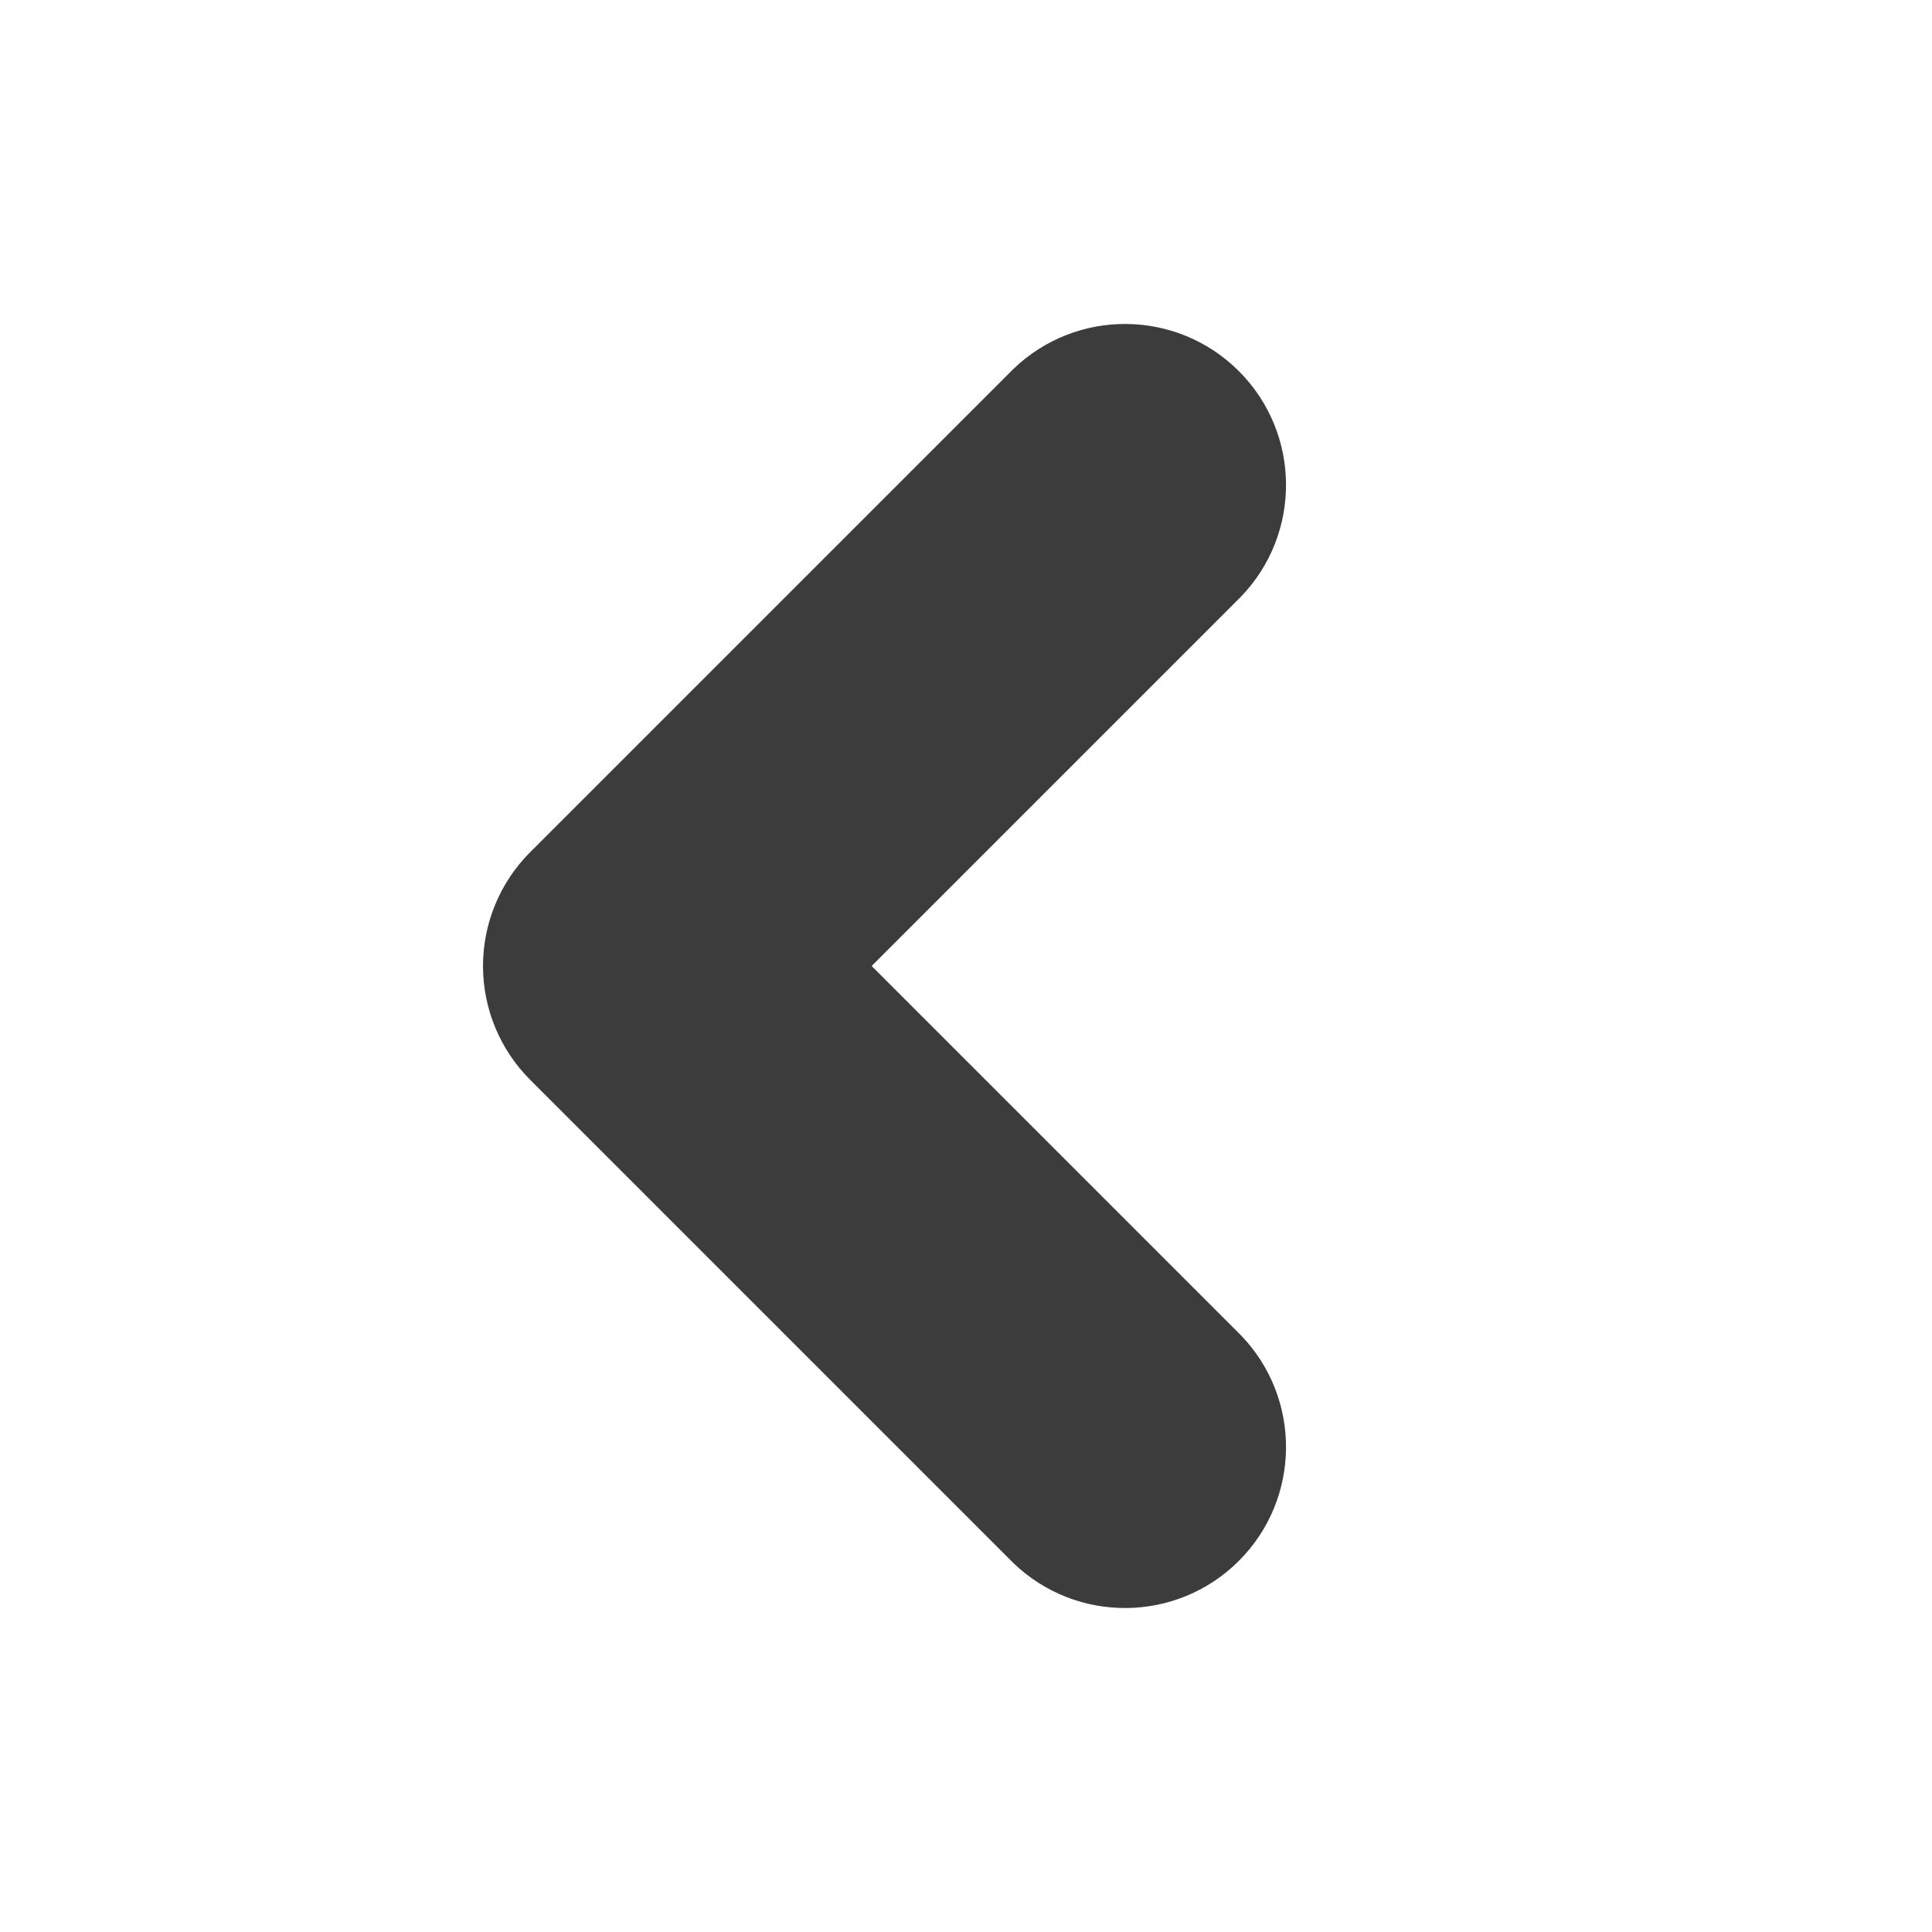
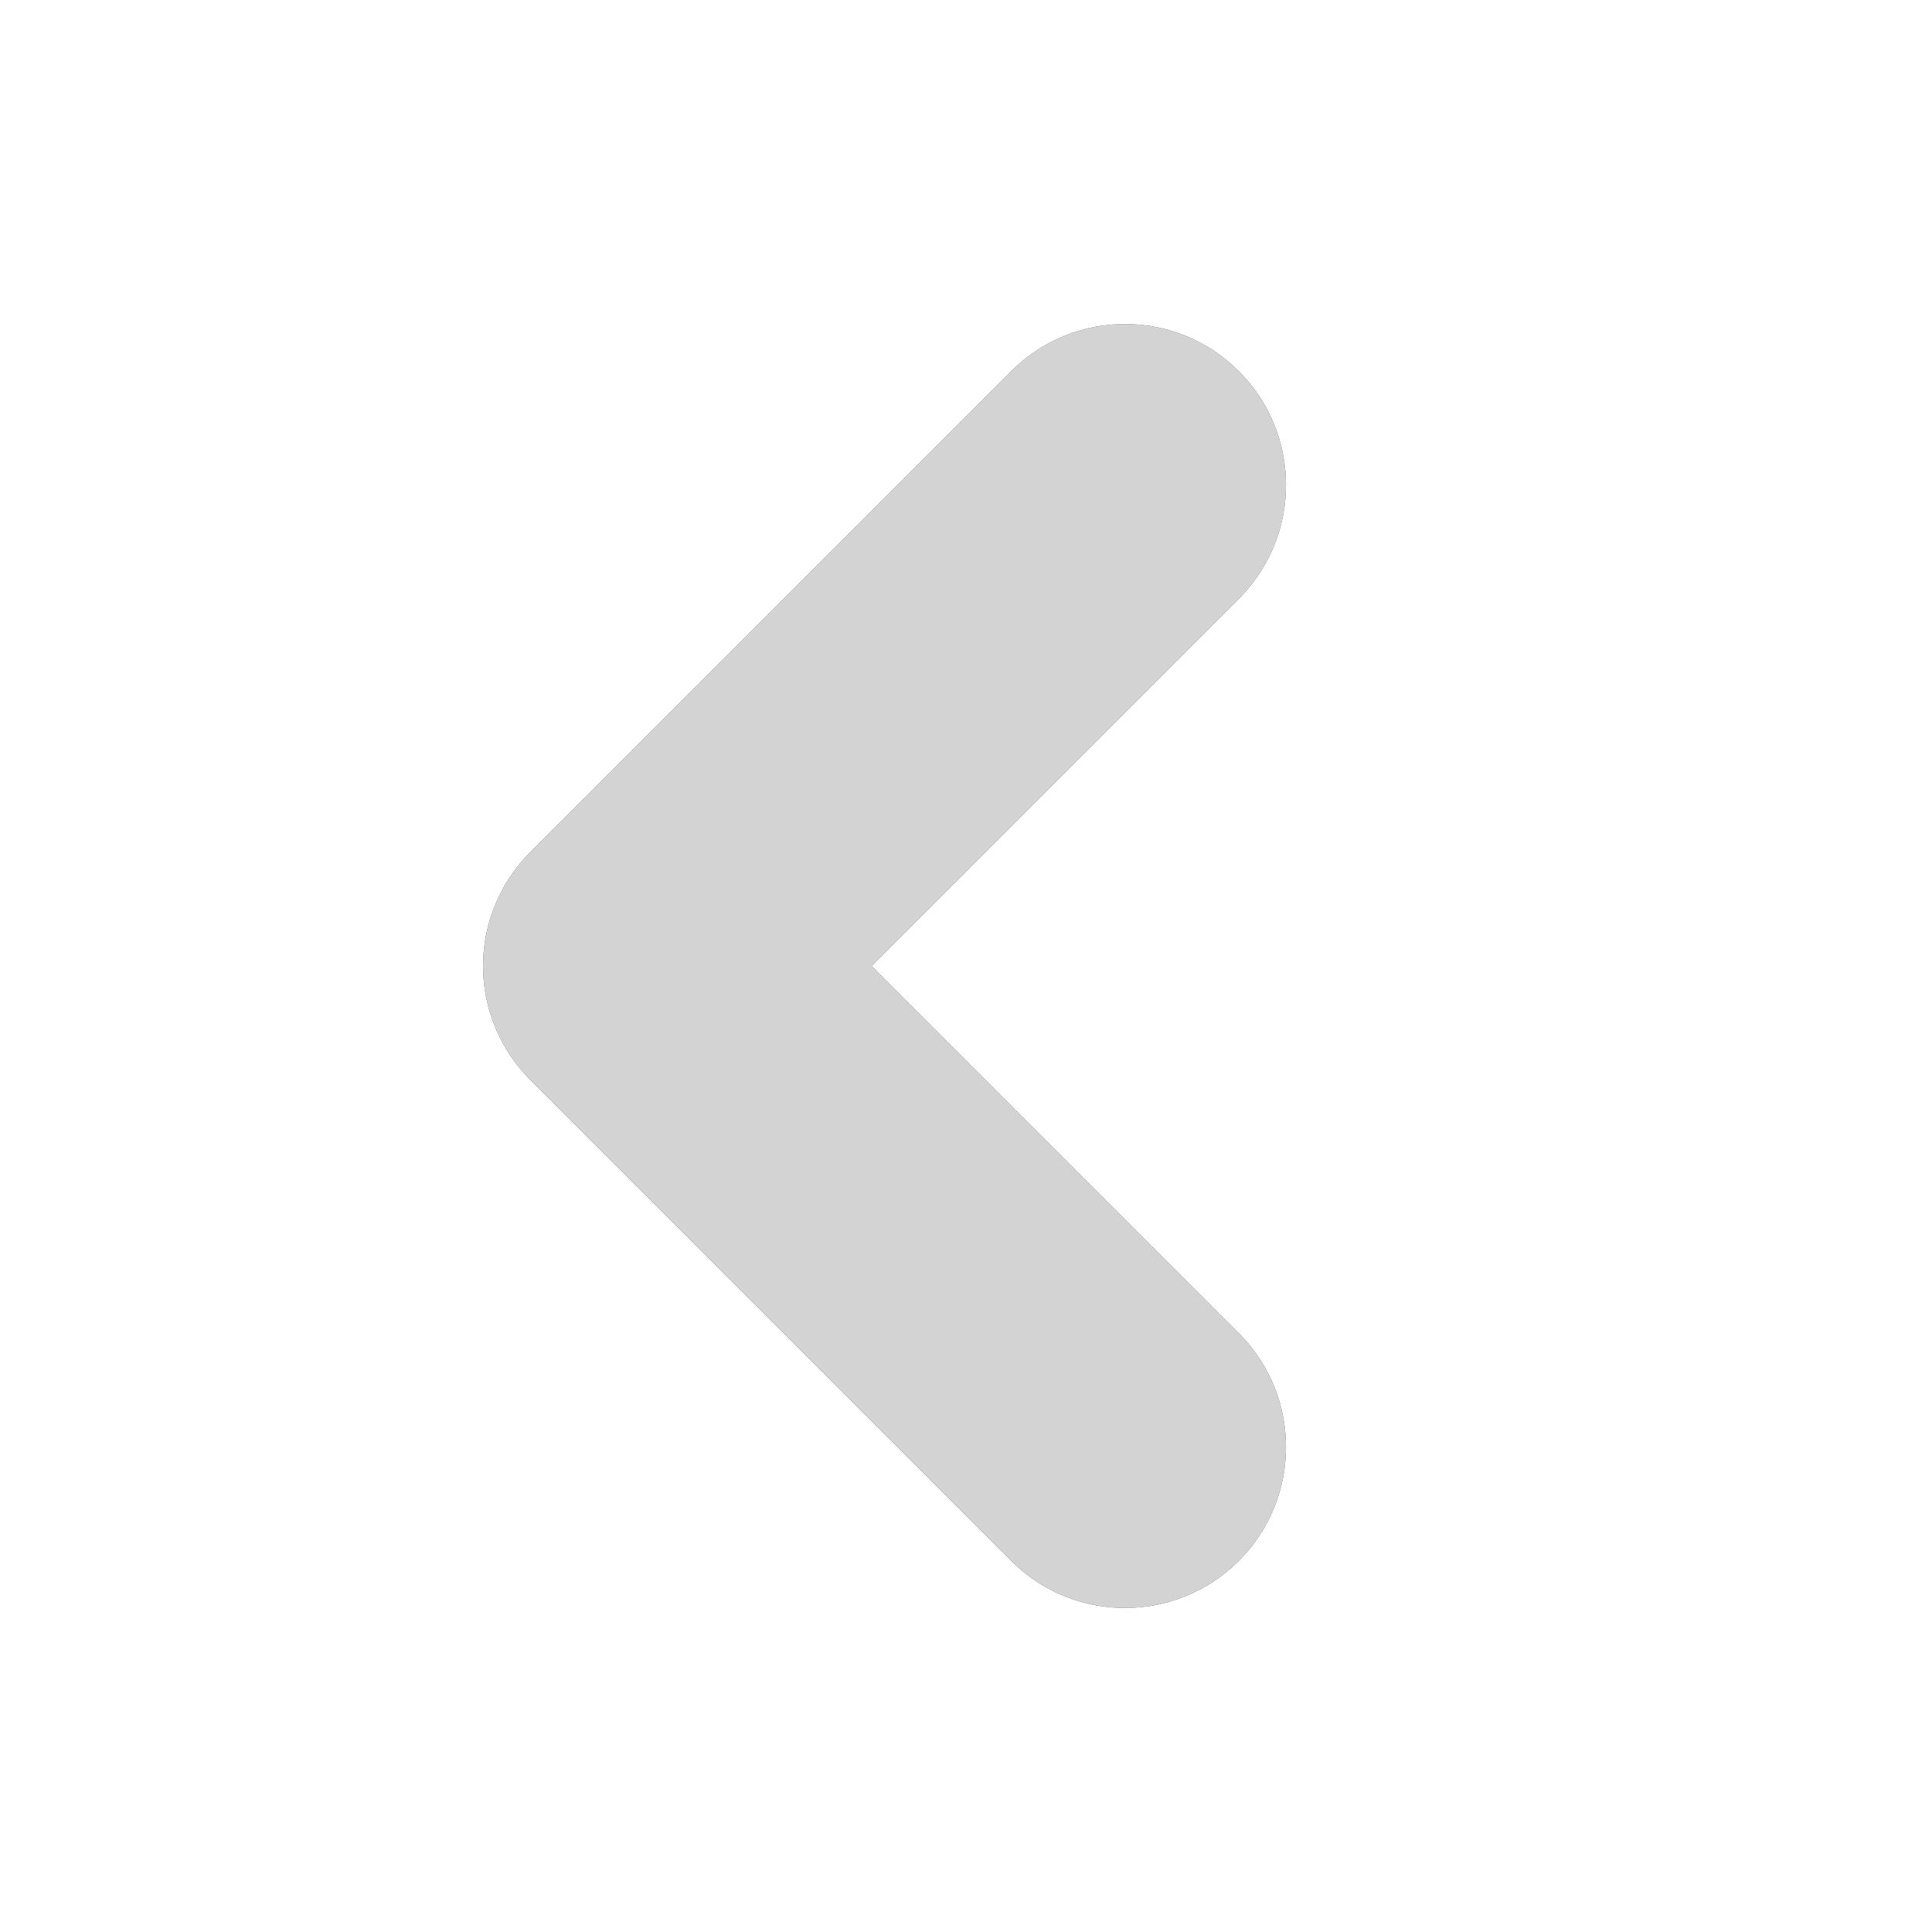
<svg xmlns="http://www.w3.org/2000/svg" width="12" height="12" viewBox="0 0 12 12">
-   <path fill="rgba(12, 12, 13, .8)" d="M3 6a1 1 0 0 1 .293-.707l3-3a1 1 0 0 1 1.414 1.414L5.414 6l2.293 2.293a1 1 0 0 1-1.414 1.414l-3-3A1 1 0 0 1 3 6z" />
+   <style>
+     .icon:not(:target) {
+       display: none;
+     }
+ 
+     #light {
+       fill: rgba(12, 12, 13, .8);
+     }
+ 
+     #dark {
+       fill: rgba(249, 249, 250, 0.8);
+     }
+   </style>
+   <defs>
+     <path id="icon" d="M3 6a1 1 0 0 1 .293-.707l3-3a1 1 0 0 1 1.414 1.414L5.414 6l2.293 2.293a1 1 0 0 1-1.414 1.414l-3-3A1 1 0 0 1 3 6z" />
+   </defs>
+   <use id="light" class="icon" href="#icon" />
+   <use id="dark" class="icon" href="#icon" />
</svg>
